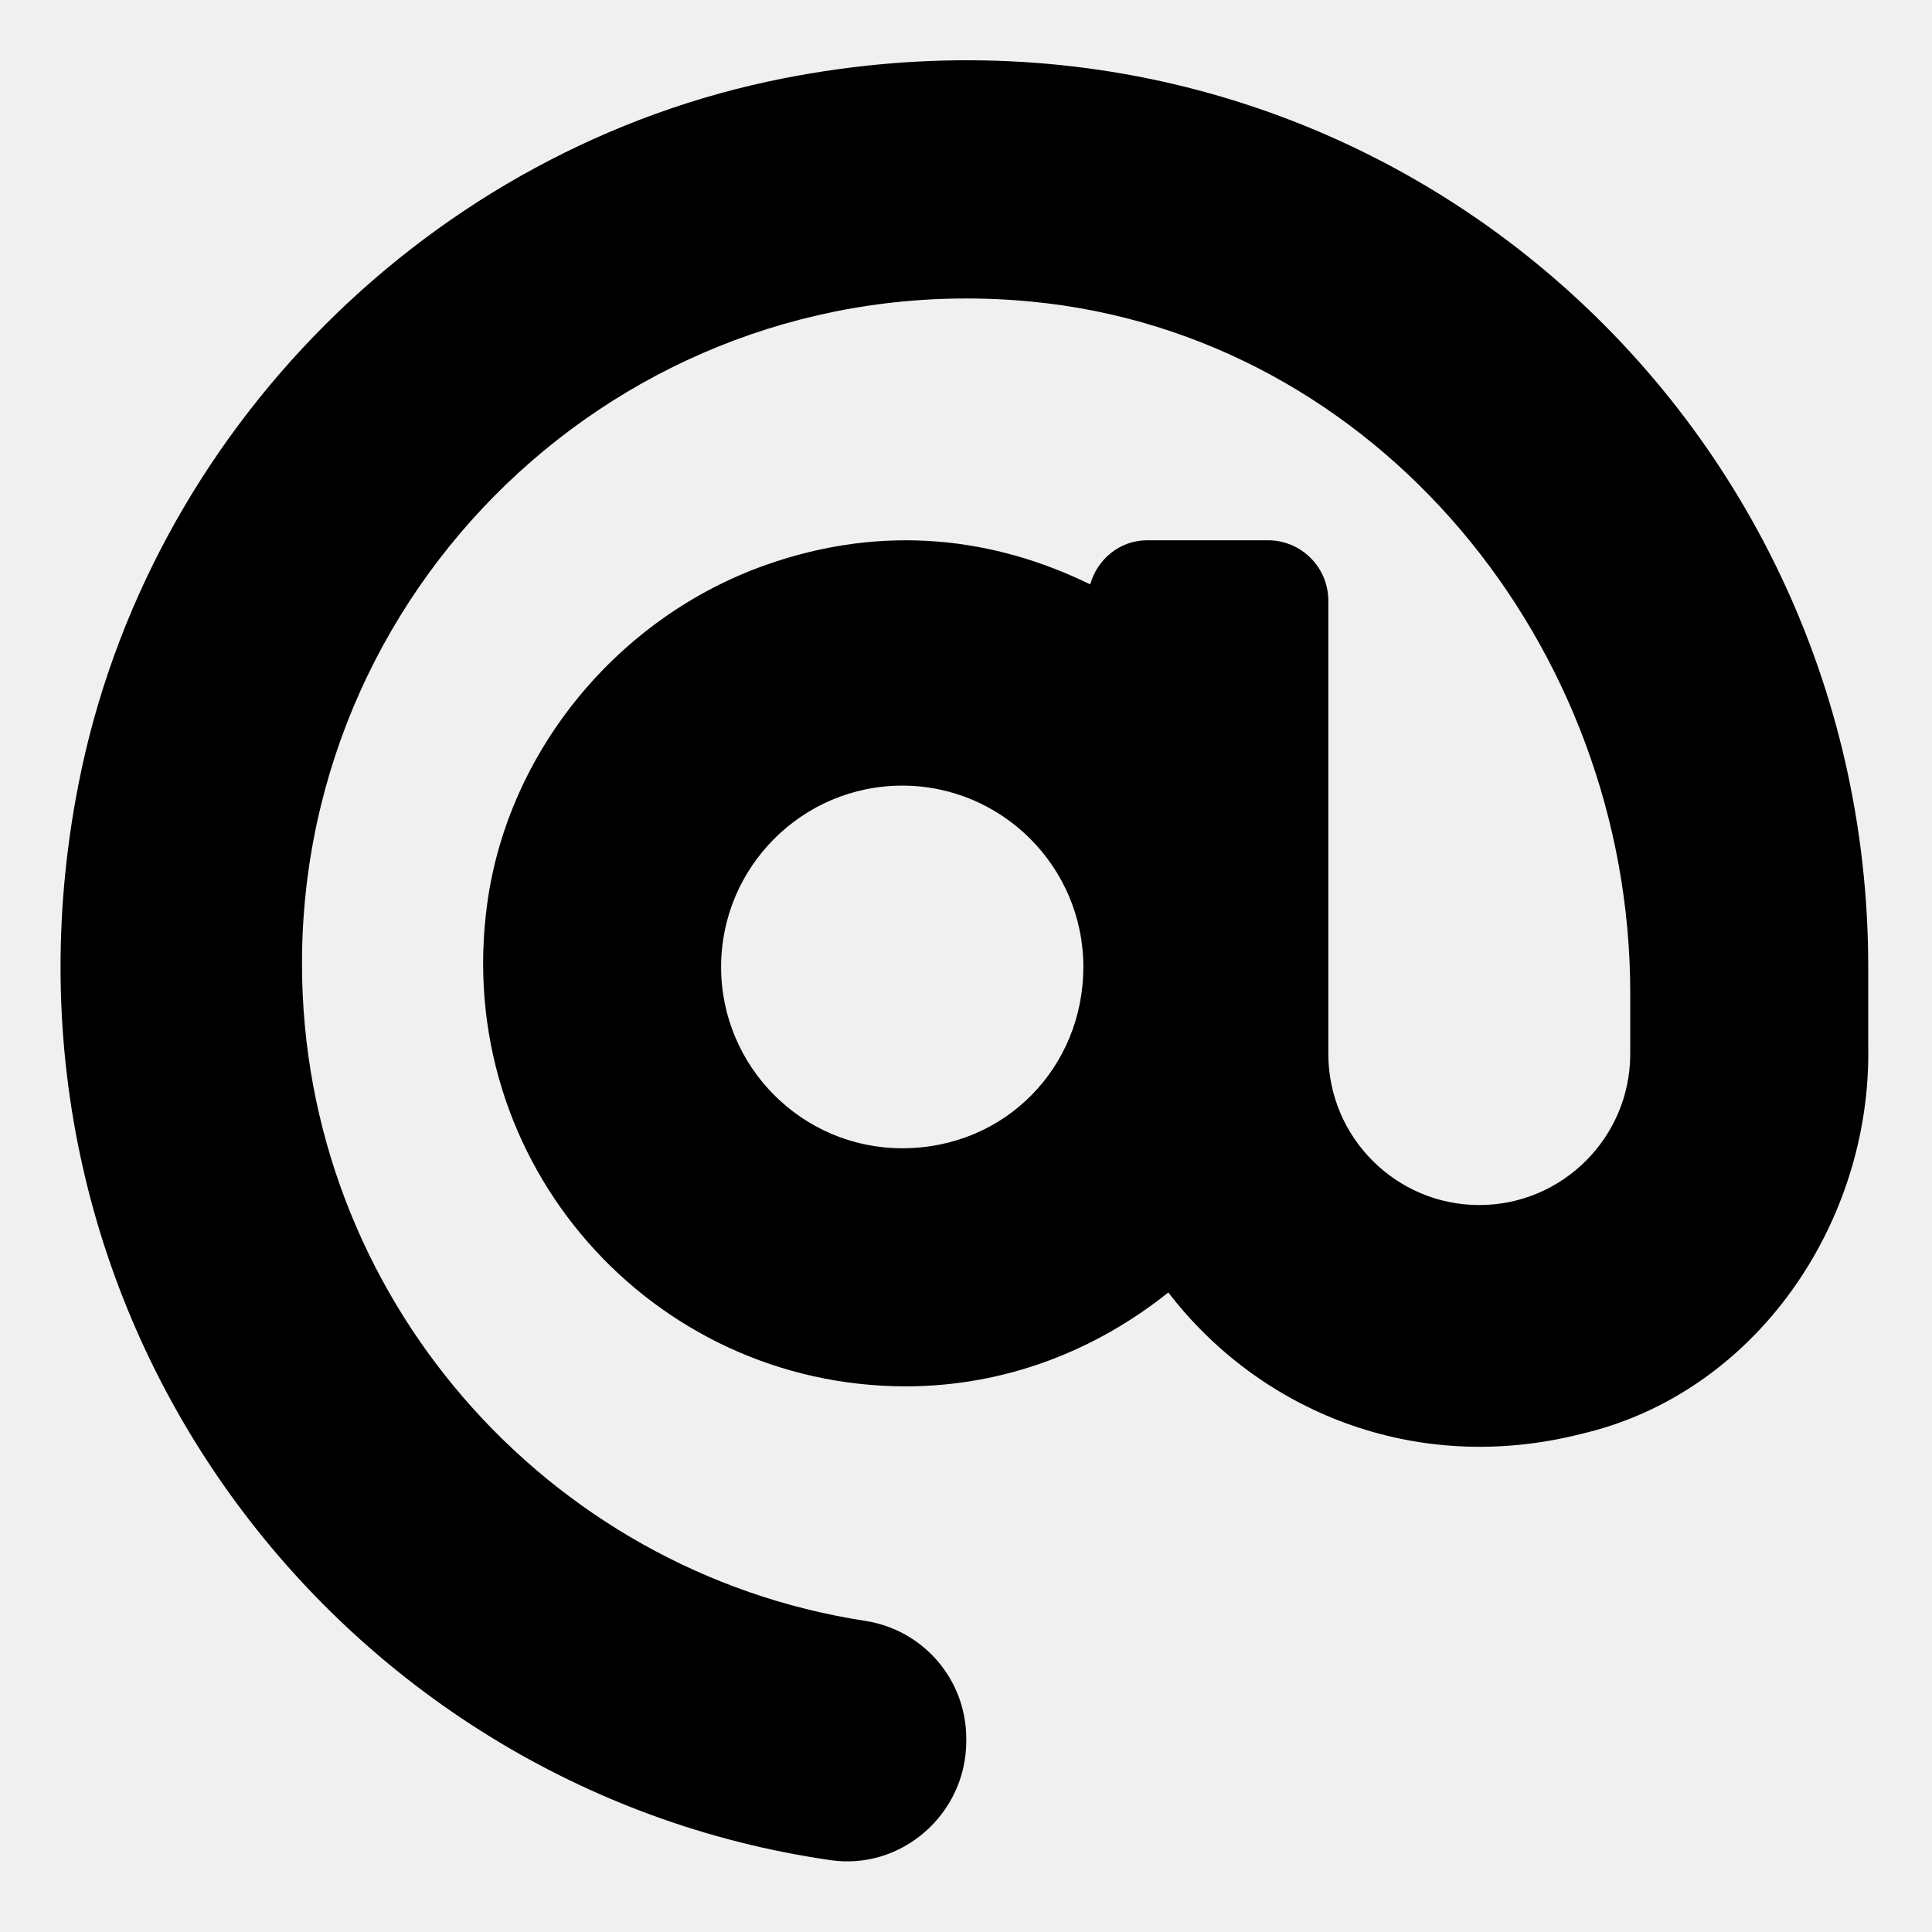
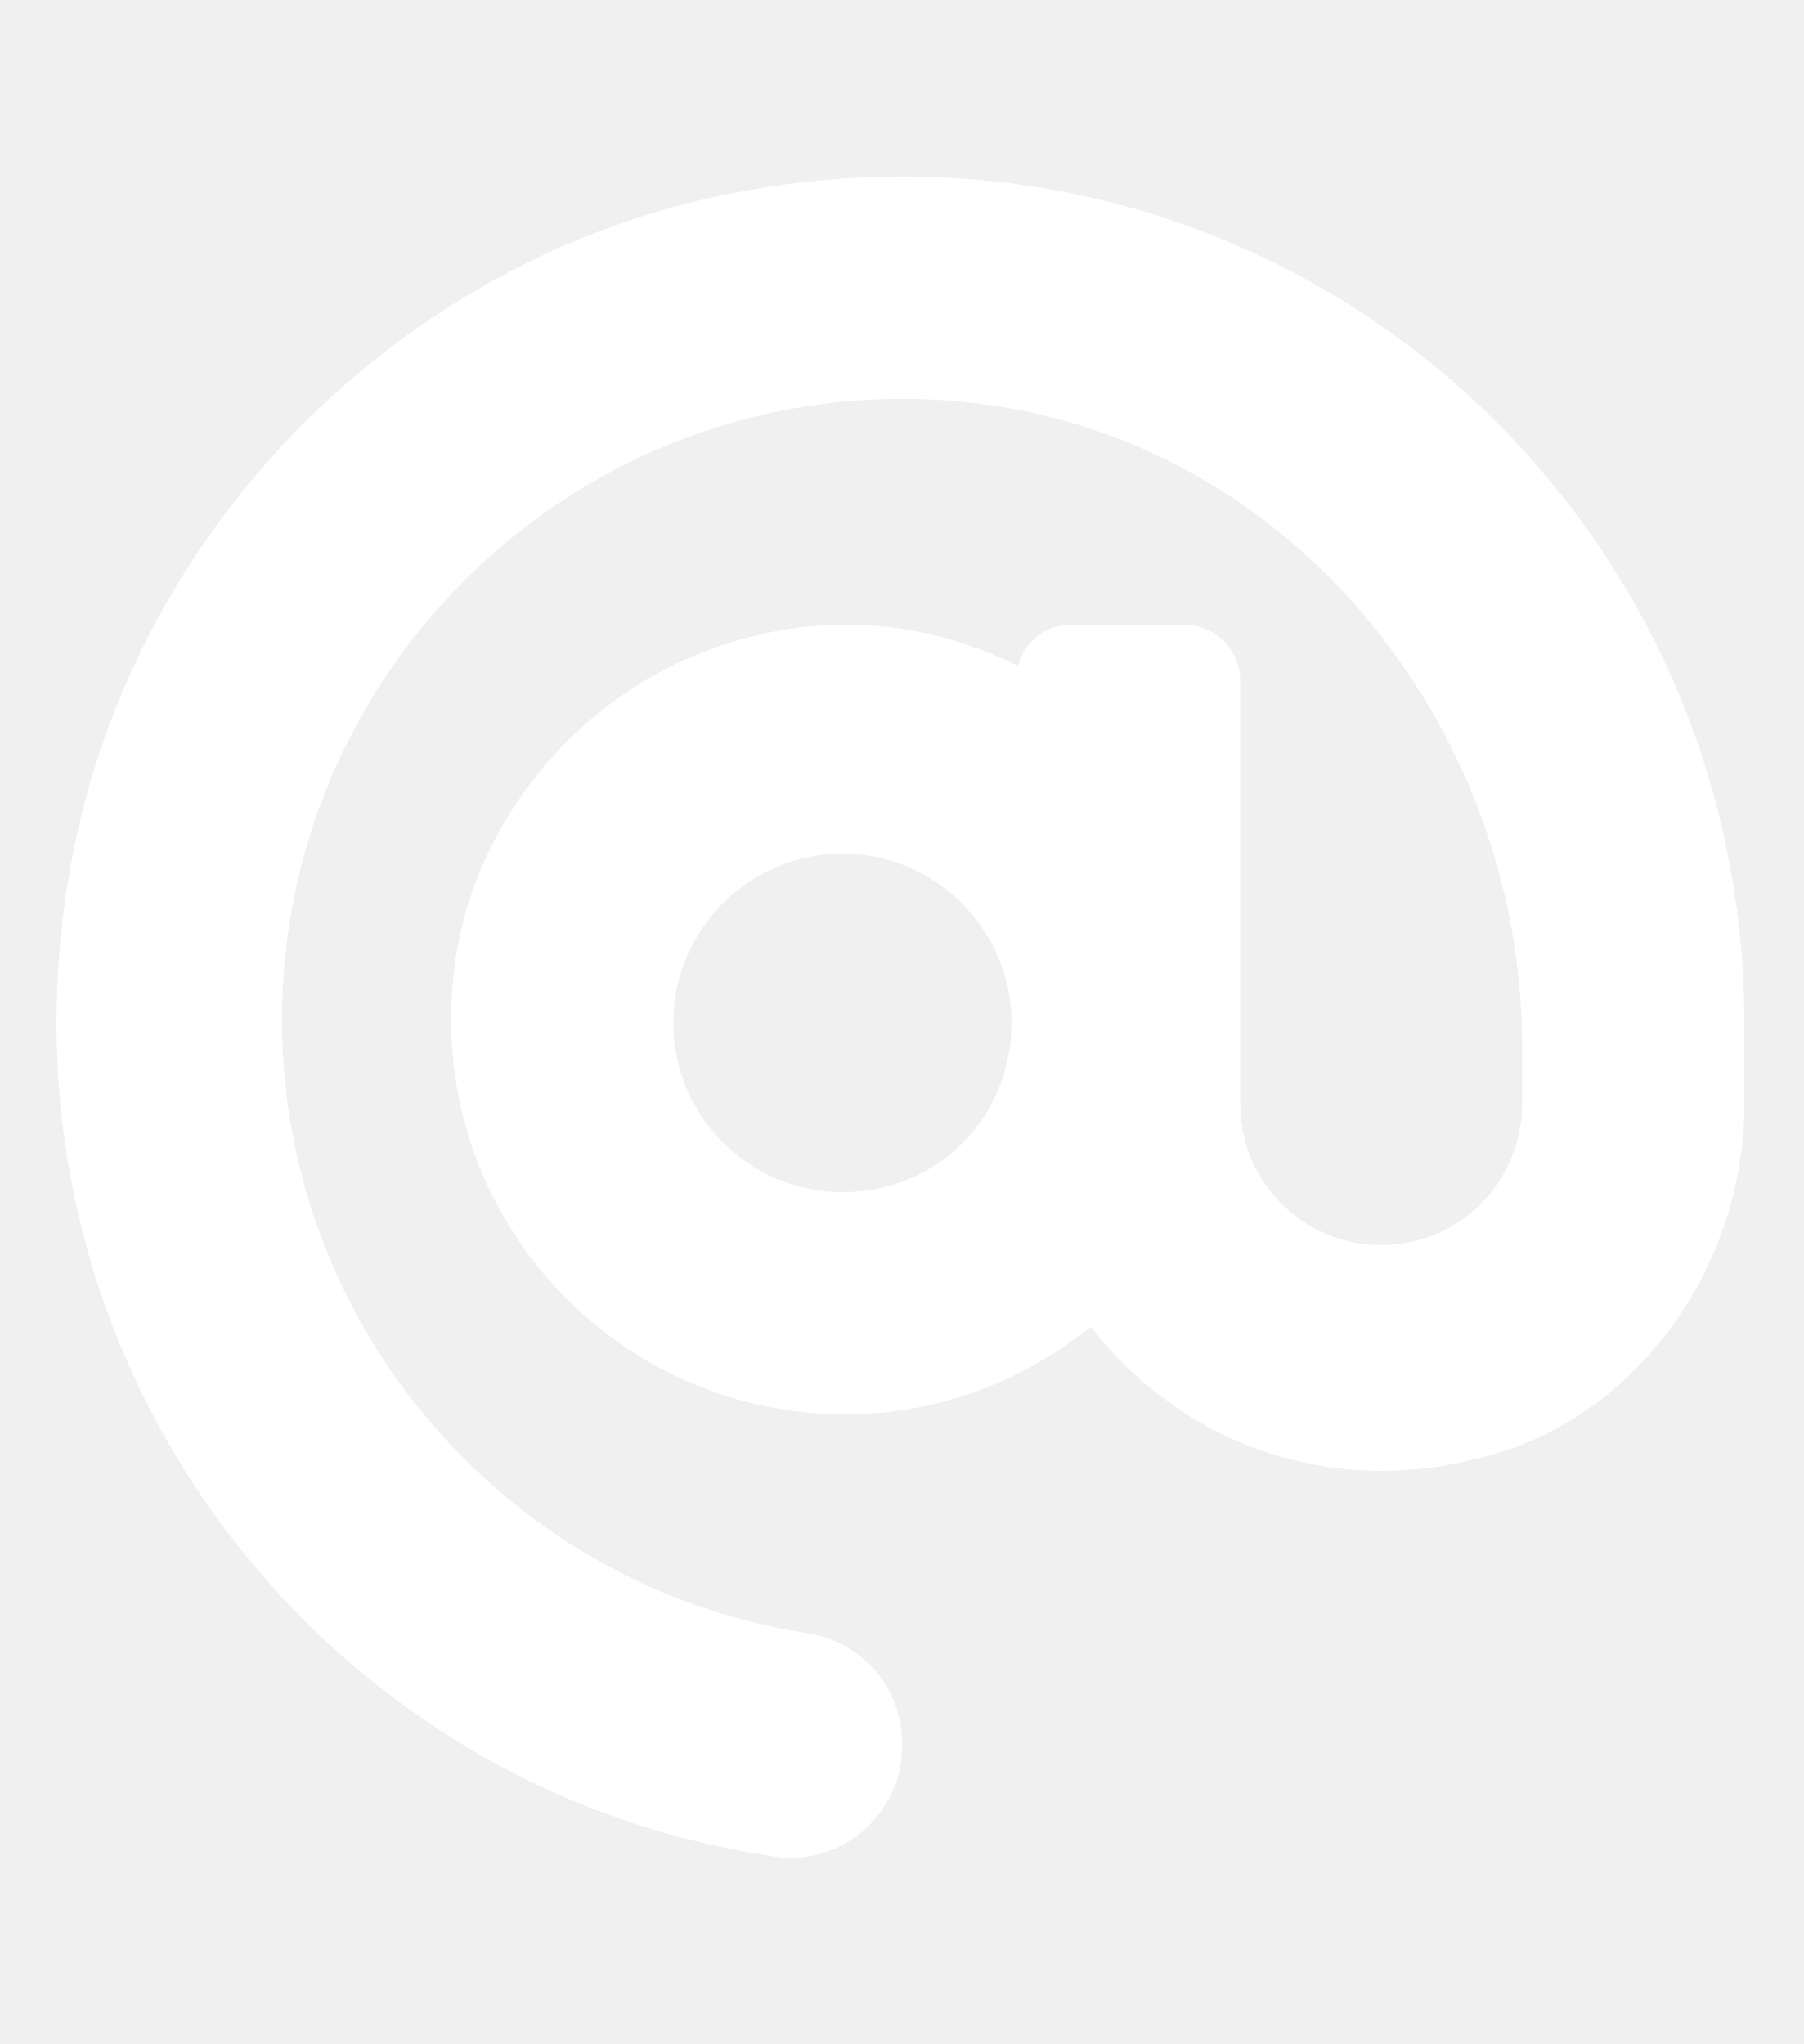
- <svg xmlns="http://www.w3.org/2000/svg" viewBox="0 0 512 512">
+ <svg xmlns="http://www.w3.org/2000/svg" style="fill: white; width: 60px; height: 68px;" viewBox="0 0 512 512">
  <path d="M207.8 20.73c-93.45 18.32-168.7 93.66-187 187.1c-27.64 140.9 68.65 266.2 199.1 285.1c19.01 2.888 36.17-12.26 36.17-31.49l0-.663c0-15.74-11.44-28.88-26.84-31.24c-84.35-12.98-149.2-86.13-149.2-174.2c0-102.9 88.61-185.5 193.4-175.4c91.54 8.869 158.6 91.25 158.6 183.2l0 16.16c0 22.09-17.94 40.05-40 40.05s-40.01-17.96-40.01-40.05v-120.1c0-8.847-7.161-16.02-16.01-16.02l-31.98 .004c-7.299 0-13.2 4.992-15.12 11.68c-24.85-12.15-54.24-16.38-86.06-5.106c-38.75 13.73-68.12 48.91-73.72 89.64c-9.483 69.01 43.81 128 110.9 128c26.44 0 50.43-9.544 69.59-24.88c24 31.3 65.23 48.69 109.4 37.49C465.2 369.3 496 324.1 495.1 277.2V256.3C495.1 107.1 361.2-9.332 207.8 20.73zM239.1 304.3c-26.47 0-48-21.56-48-48.05s21.53-48.05 48-48.05s48 21.56 48 48.05S266.5 304.3 239.1 304.3z" />
</svg>
